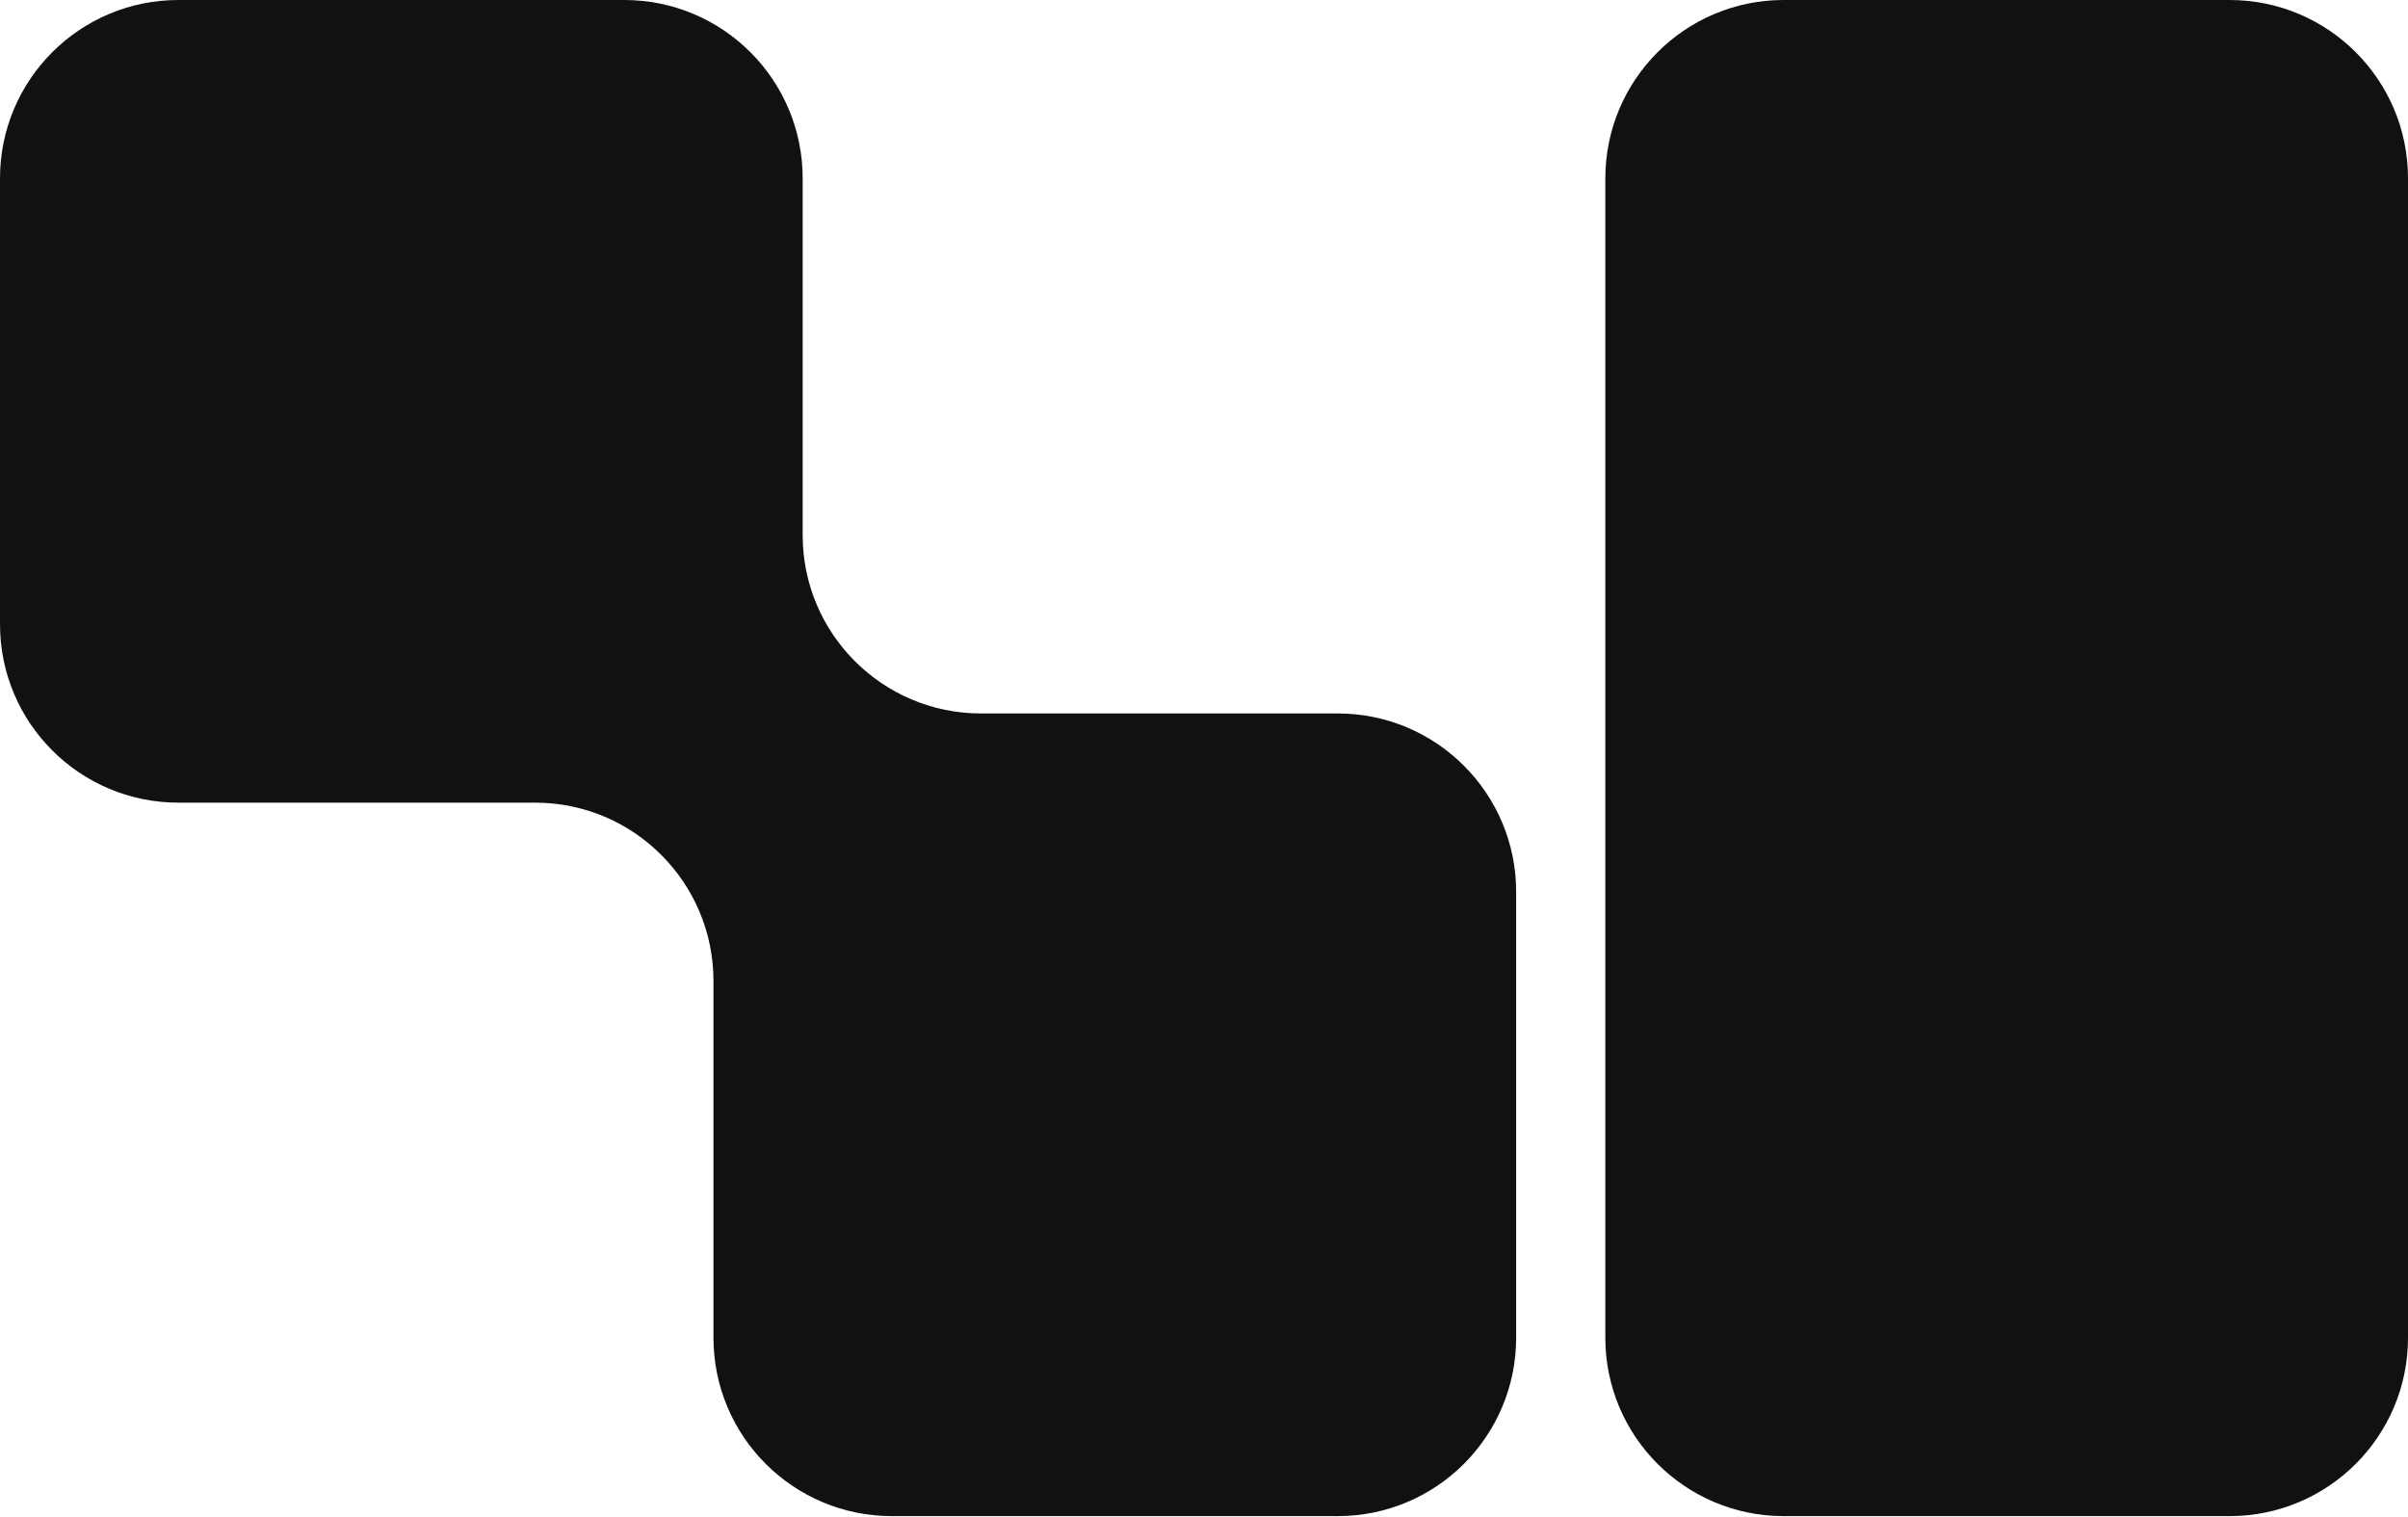
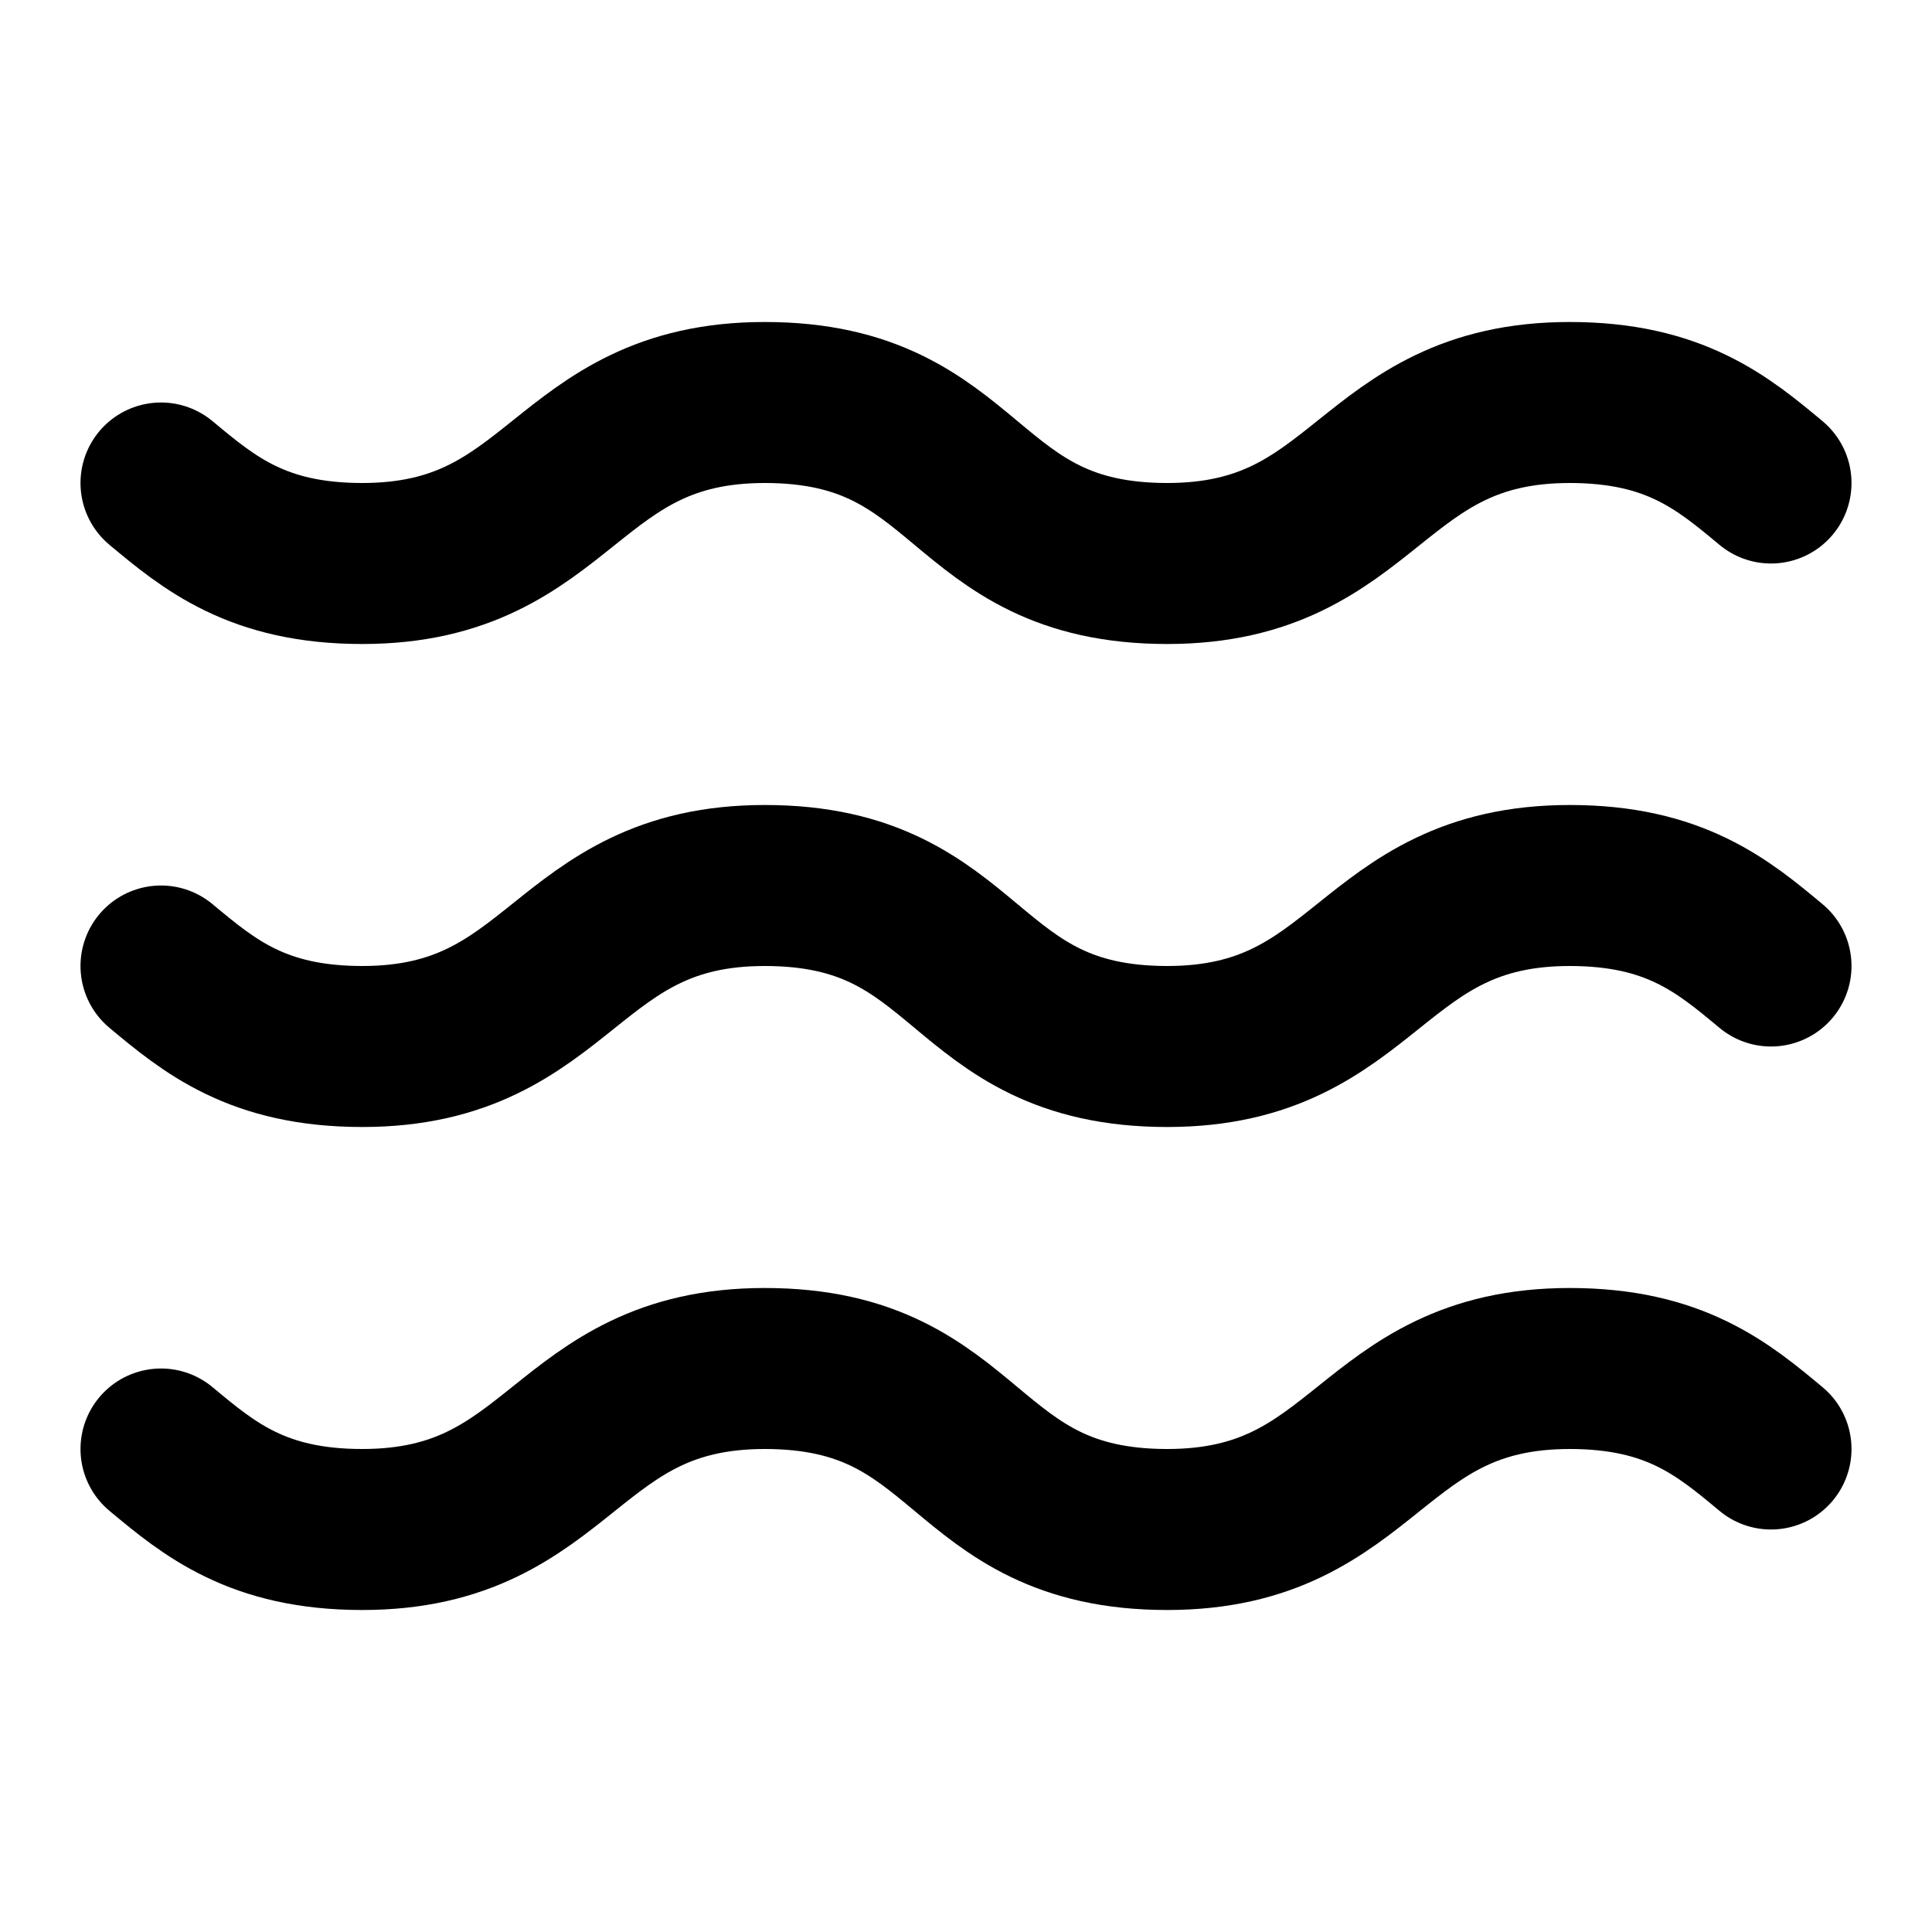
- <svg xmlns="http://www.w3.org/2000/svg" width="216" height="136" viewBox="0 0 216 136" fill="none">
-   <path fill-rule="evenodd" clip-rule="evenodd" d="M56 0C64.837 0 72 7.163 72 16V48C72 56.837 79.163 64 88 64H120C128.837 64 136 71.163 136 80V120C136 128.837 128.837 136 120 136H80C71.163 136 64 128.837 64 120V88C64 79.163 56.837 72 48 72H16C7.163 72 0 64.837 0 56V16C0 7.163 7.163 0 16 0H56ZM200 0C208.837 0 216 7.163 216 16V64V72V120C216 128.837 208.837 136 200 136H160C151.163 136 144 128.837 144 120V72V64V16C144 7.163 151.163 0 160 0H200Z" fill="#111111" />
+ <svg xmlns="http://www.w3.org/2000/svg" width="24" height="24" viewBox="0 0 24 24" fill="none" stroke="currentColor" stroke-width="2" stroke-linecap="round" stroke-linejoin="round" class="lucide lucide-waves">
+   <path d="M2 6c.6.5 1.2 1 2.5 1C7 7 7 5 9.5 5c2.6 0 2.4 2 5 2 2.5 0 2.5-2 5-2 1.3 0 1.9.5 2.5 1" />
+   <path d="M2 12c.6.5 1.2 1 2.5 1 2.5 0 2.5-2 5-2 2.6 0 2.4 2 5 2 2.5 0 2.5-2 5-2 1.3 0 1.9.5 2.5 1" />
+   <path d="M2 18c.6.5 1.2 1 2.5 1 2.5 0 2.5-2 5-2 2.6 0 2.4 2 5 2 2.5 0 2.5-2 5-2 1.3 0 1.9.5 2.5 1" />
</svg>
